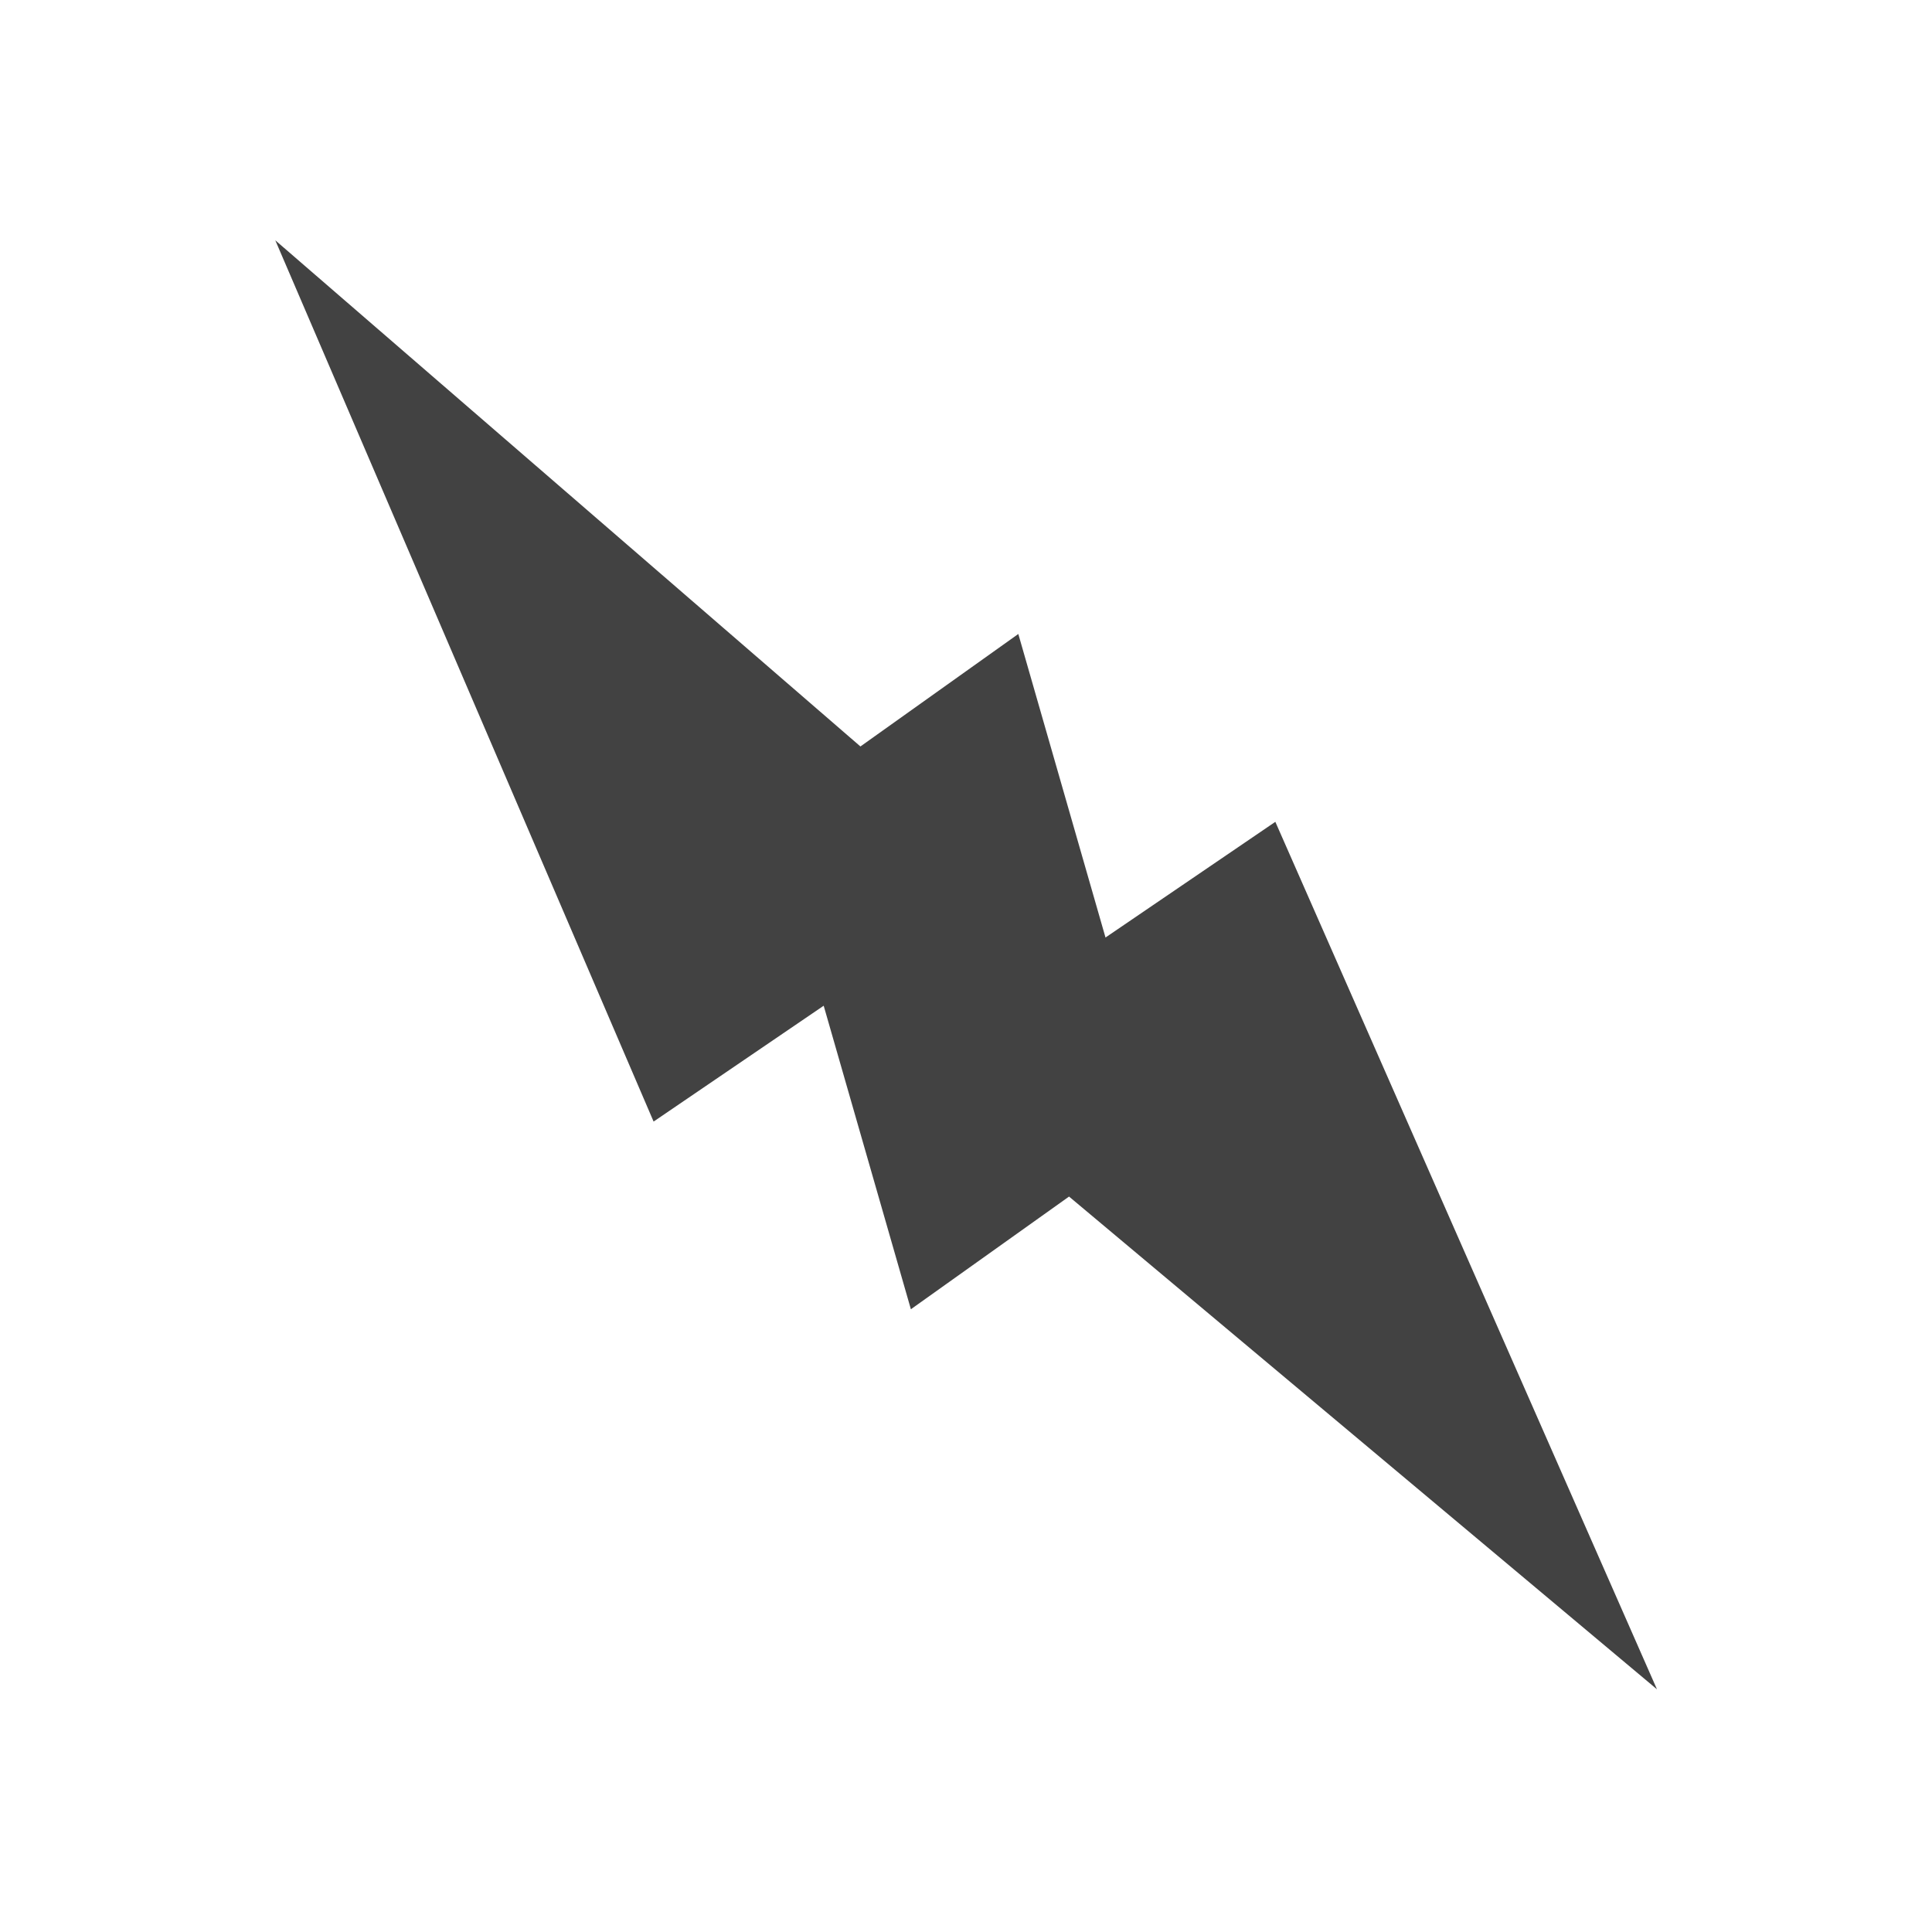
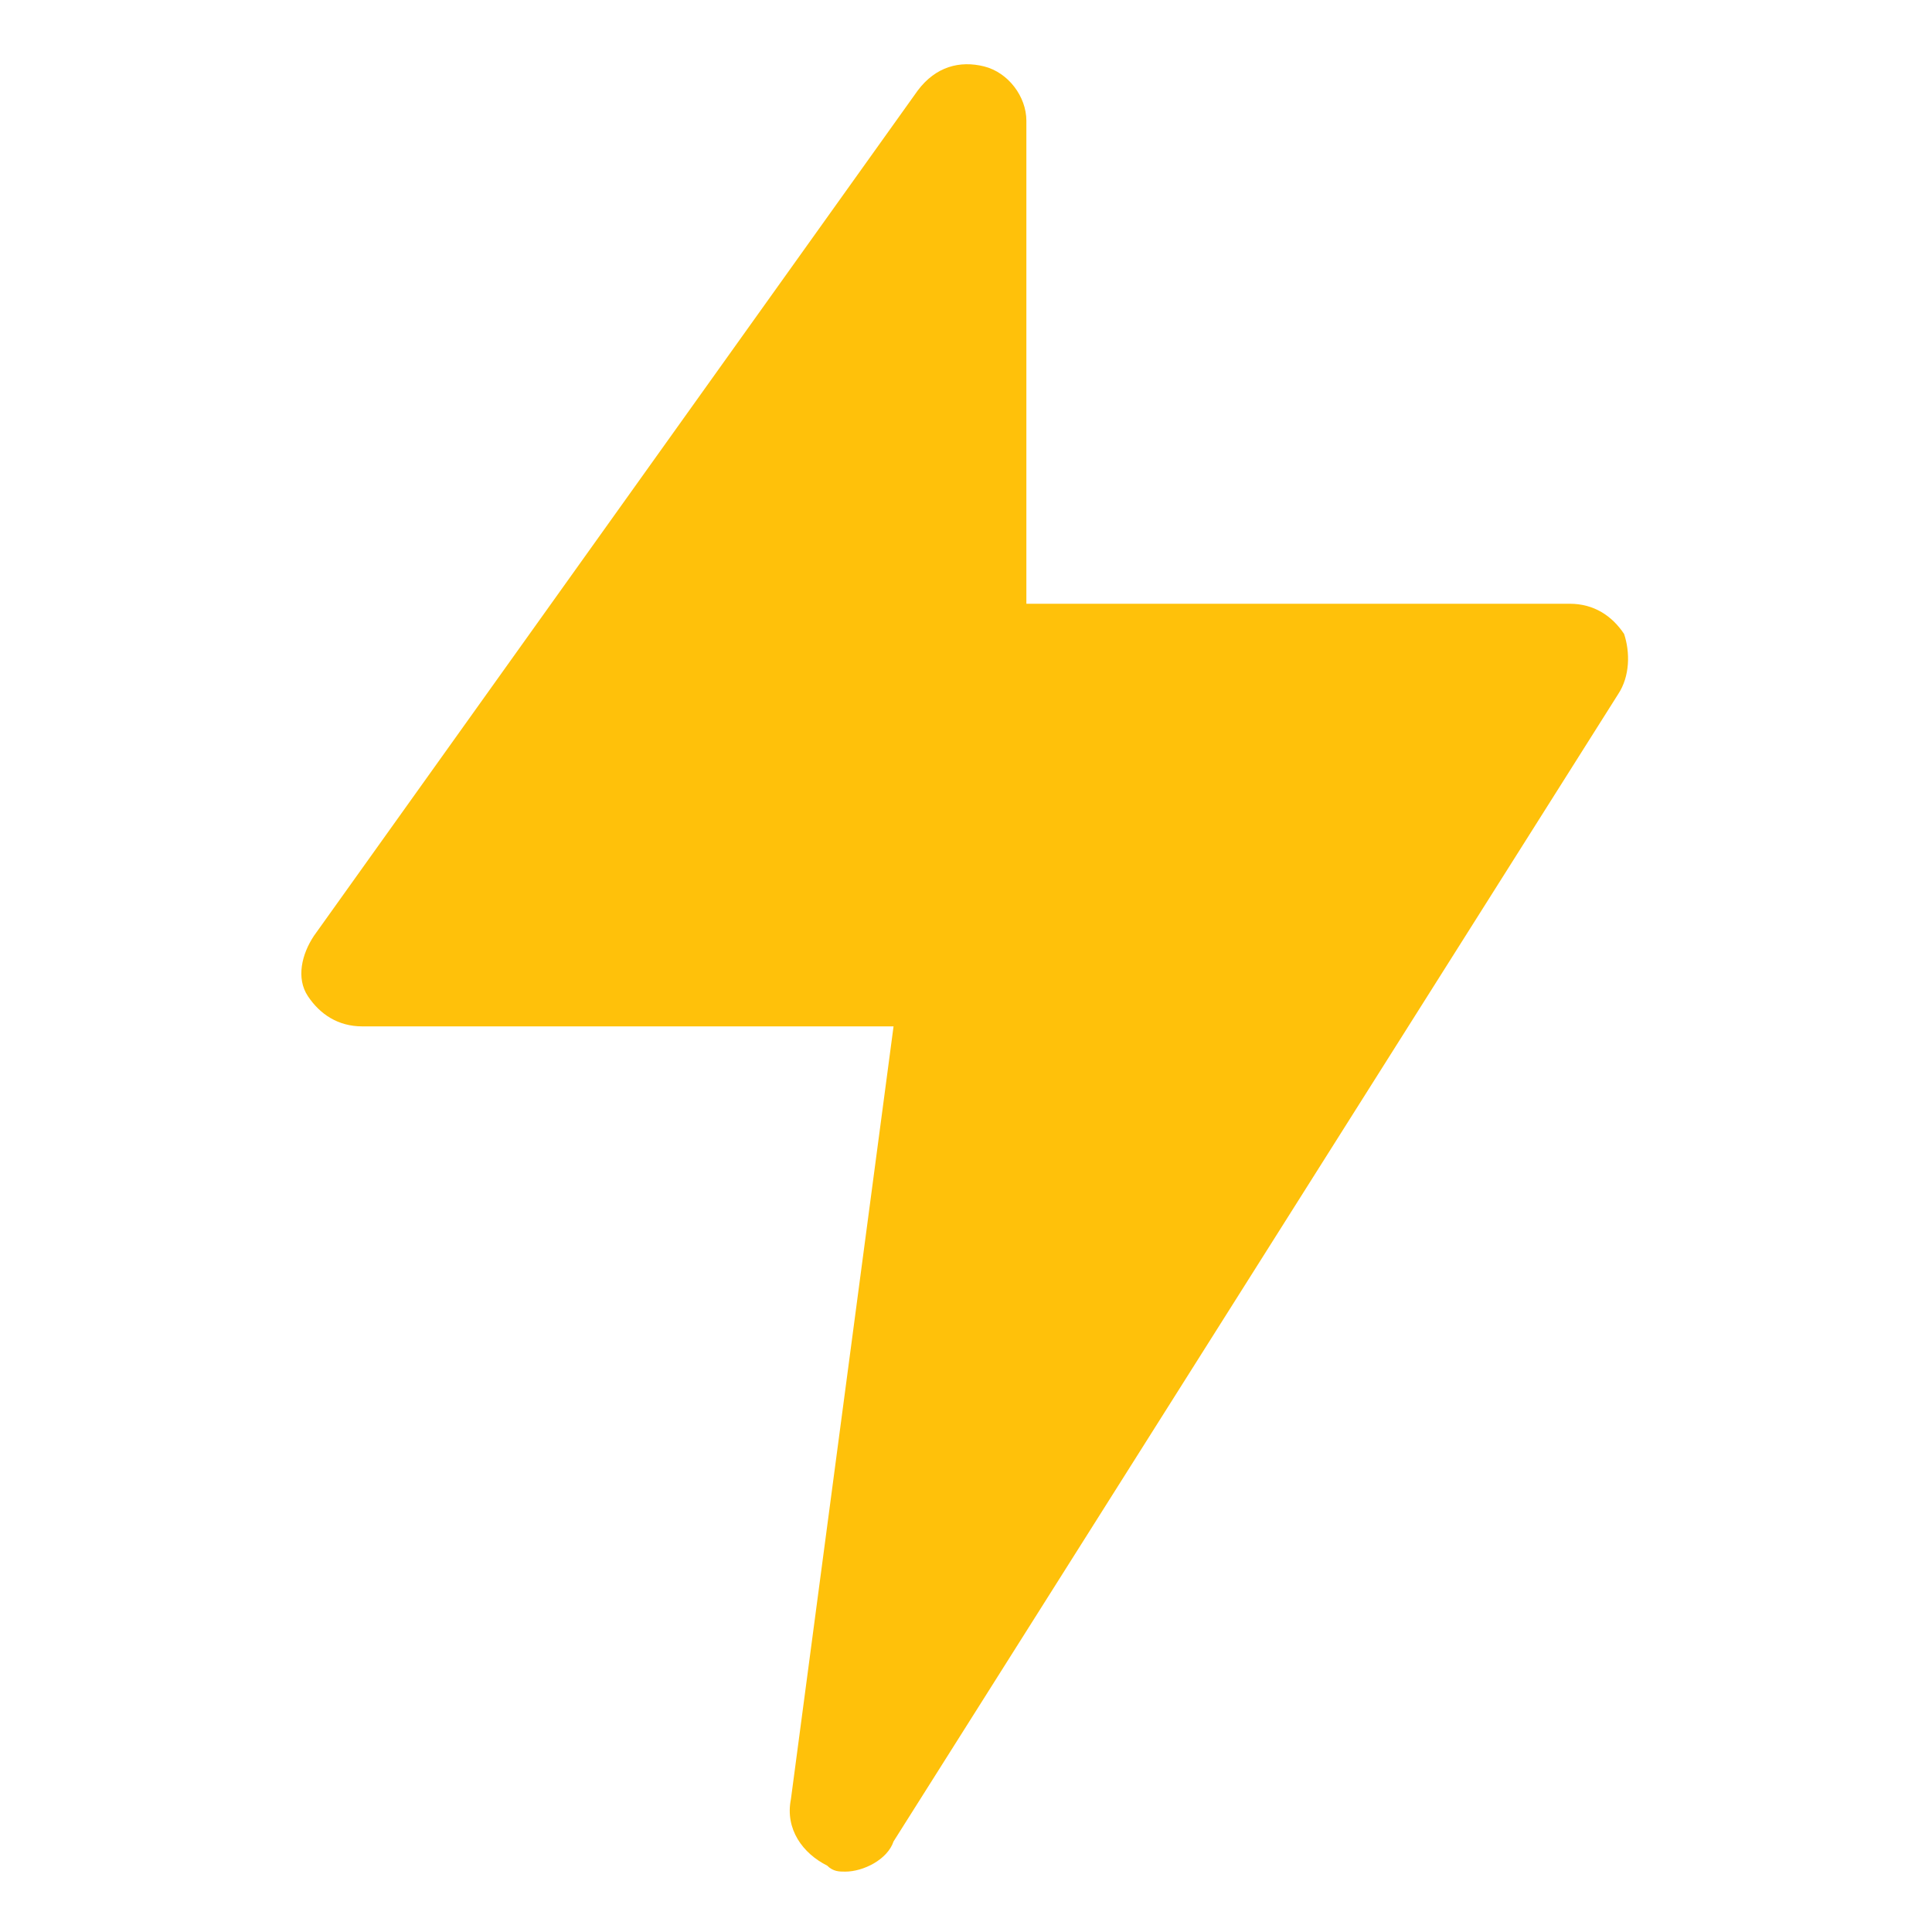
- <svg xmlns="http://www.w3.org/2000/svg" xml:space="preserve" width="2048" height="2048" style="shape-rendering:geometricPrecision;text-rendering:geometricPrecision;image-rendering:optimizeQuality;fill-rule:evenodd;clip-rule:evenodd">
-   <defs>
-     <style>.fil0{fill:none}</style>
-   </defs>
-   <g id="Layer_x0020_1">
-     <g id="_244477648">
-       <path id="_244473856" class="fil0" d="M0 0h2048v2048H0z" />
-       <path id="_244476376" class="fil0" d="M255.999 255.999h1536v1536h-1536z" />
+ <svg xmlns="http://www.w3.org/2000/svg" width="800px" height="800px" viewBox="0 0 32 32" enable-background="new 0 0 32 32" version="1.1" xml:space="preserve">
+   <g id="Layer_2" />
+   <g id="Layer_3" />
+   <g id="Layer_4" />
+   <g id="Layer_5" />
+   <g id="Layer_6" />
+   <g id="Layer_7" />
+   <g id="Layer_8" />
+   <g id="Layer_9" />
+   <g id="Layer_10" />
+   <g id="Layer_11" />
+   <g id="Layer_12" />
+   <g id="Layer_13" />
+   <g id="Layer_14" />
+   <g id="Layer_15" />
+   <g id="Layer_16" />
+   <g id="Layer_17">
+     <g>
+       <path d="M26.8,11.5l-12,19C14.7,30.8,14.3,31,14,31c-0.1,0-0.2,0-0.3-0.1c-0.4-0.2-0.7-0.6-0.6-1.1L14.8,17H6    c-0.4,0-0.7-0.2-0.9-0.5c-0.2-0.3-0.1-0.7,0.1-1l10-14c0.3-0.4,0.7-0.5,1.1-0.4C16.7,1.2,17,1.6,17,2v8h9c0.4,0,0.7,0.2,0.9,0.5    C27,10.8,27,11.2,26.8,11.5z" fill="#FFC10A" />
    </g>
-     <path style="fill:#424242;fill-rule:nonzero" d="m398.08 346.648 514.006 444.631 130.134-92.715 37.23-26.523 12.64 43.989 79.79 277.764 147.85-100.702 32.18-21.92 15.66 35.589 333.1 757.159 55.79 126.82-106.16-88.98-517.07-433.35-130.43 92.93-37.224 26.52-12.638-43.99-79.794-277.76-147.851 100.7-32.448 22.1-15.52-36.15-330.123-769.029-55.375-128.995z" />
  </g>
+   <g id="Layer_18" />
+   <g id="Layer_19" />
+   <g id="Layer_20" />
+   <g id="Layer_21" />
+   <g id="Layer_22" />
+   <g id="Layer_23" />
+   <g id="Layer_24" />
+   <g id="Layer_25" />
+   <g id="Wearher" />
</svg>
